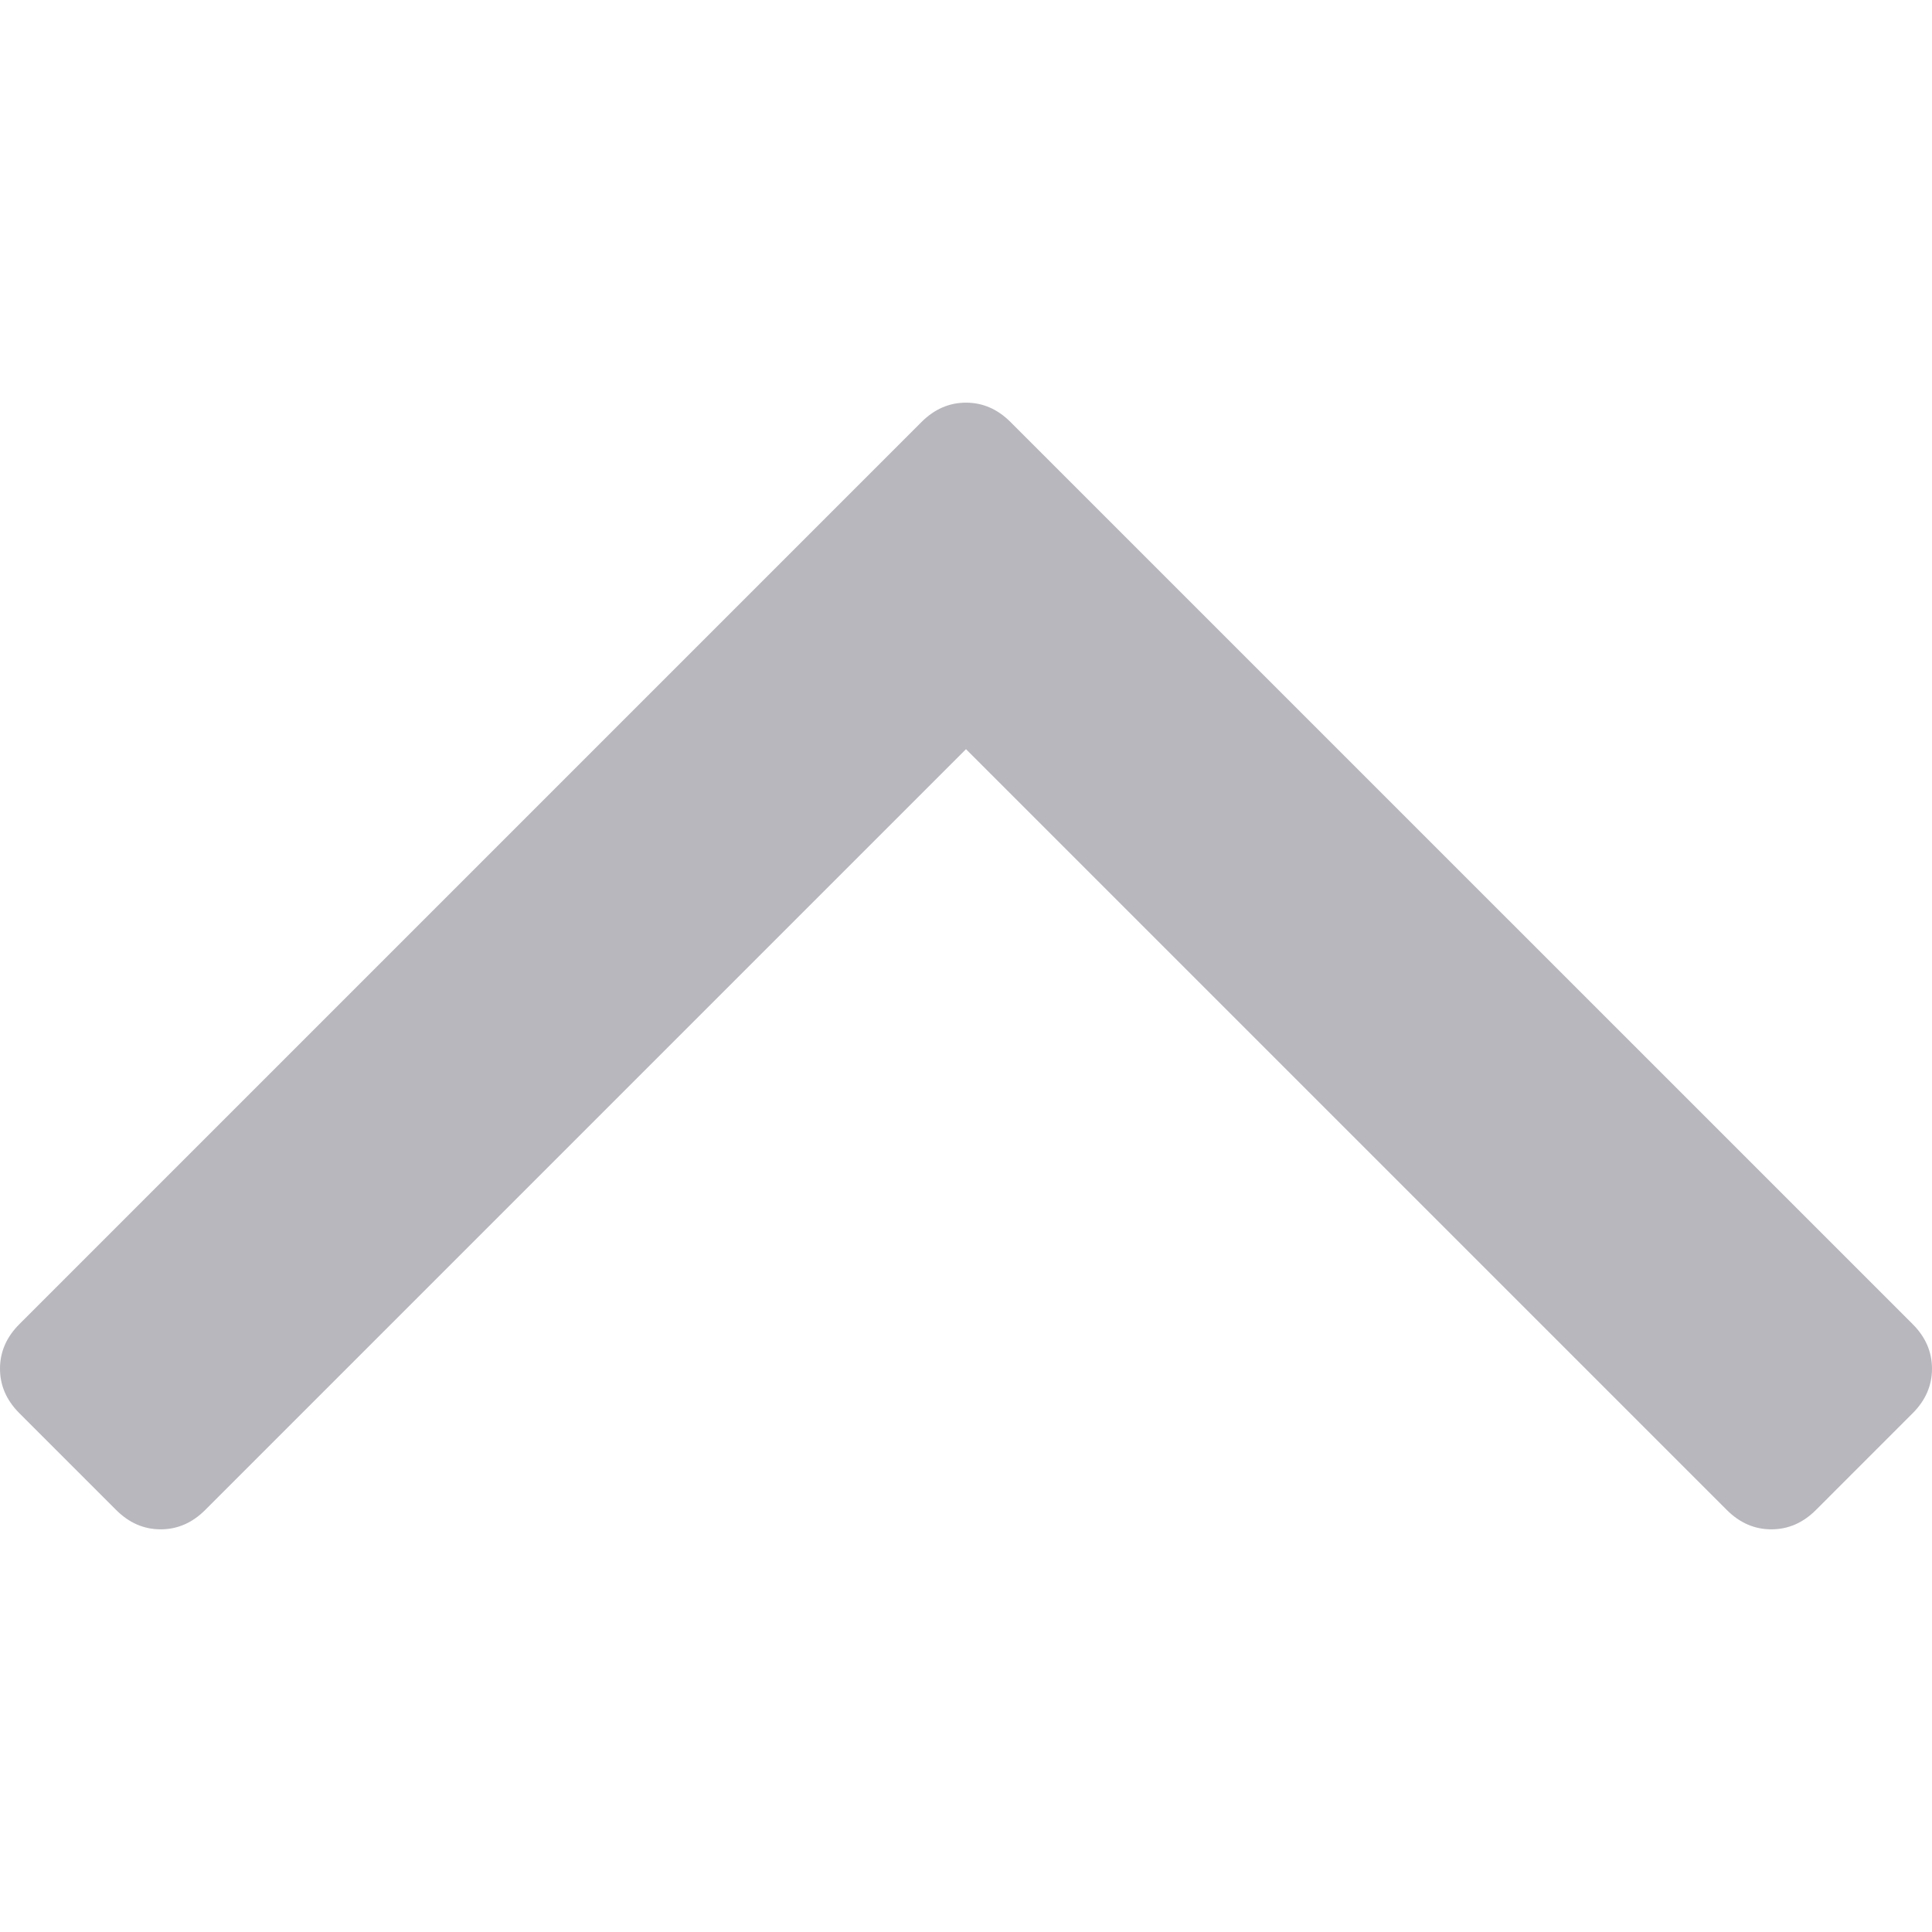
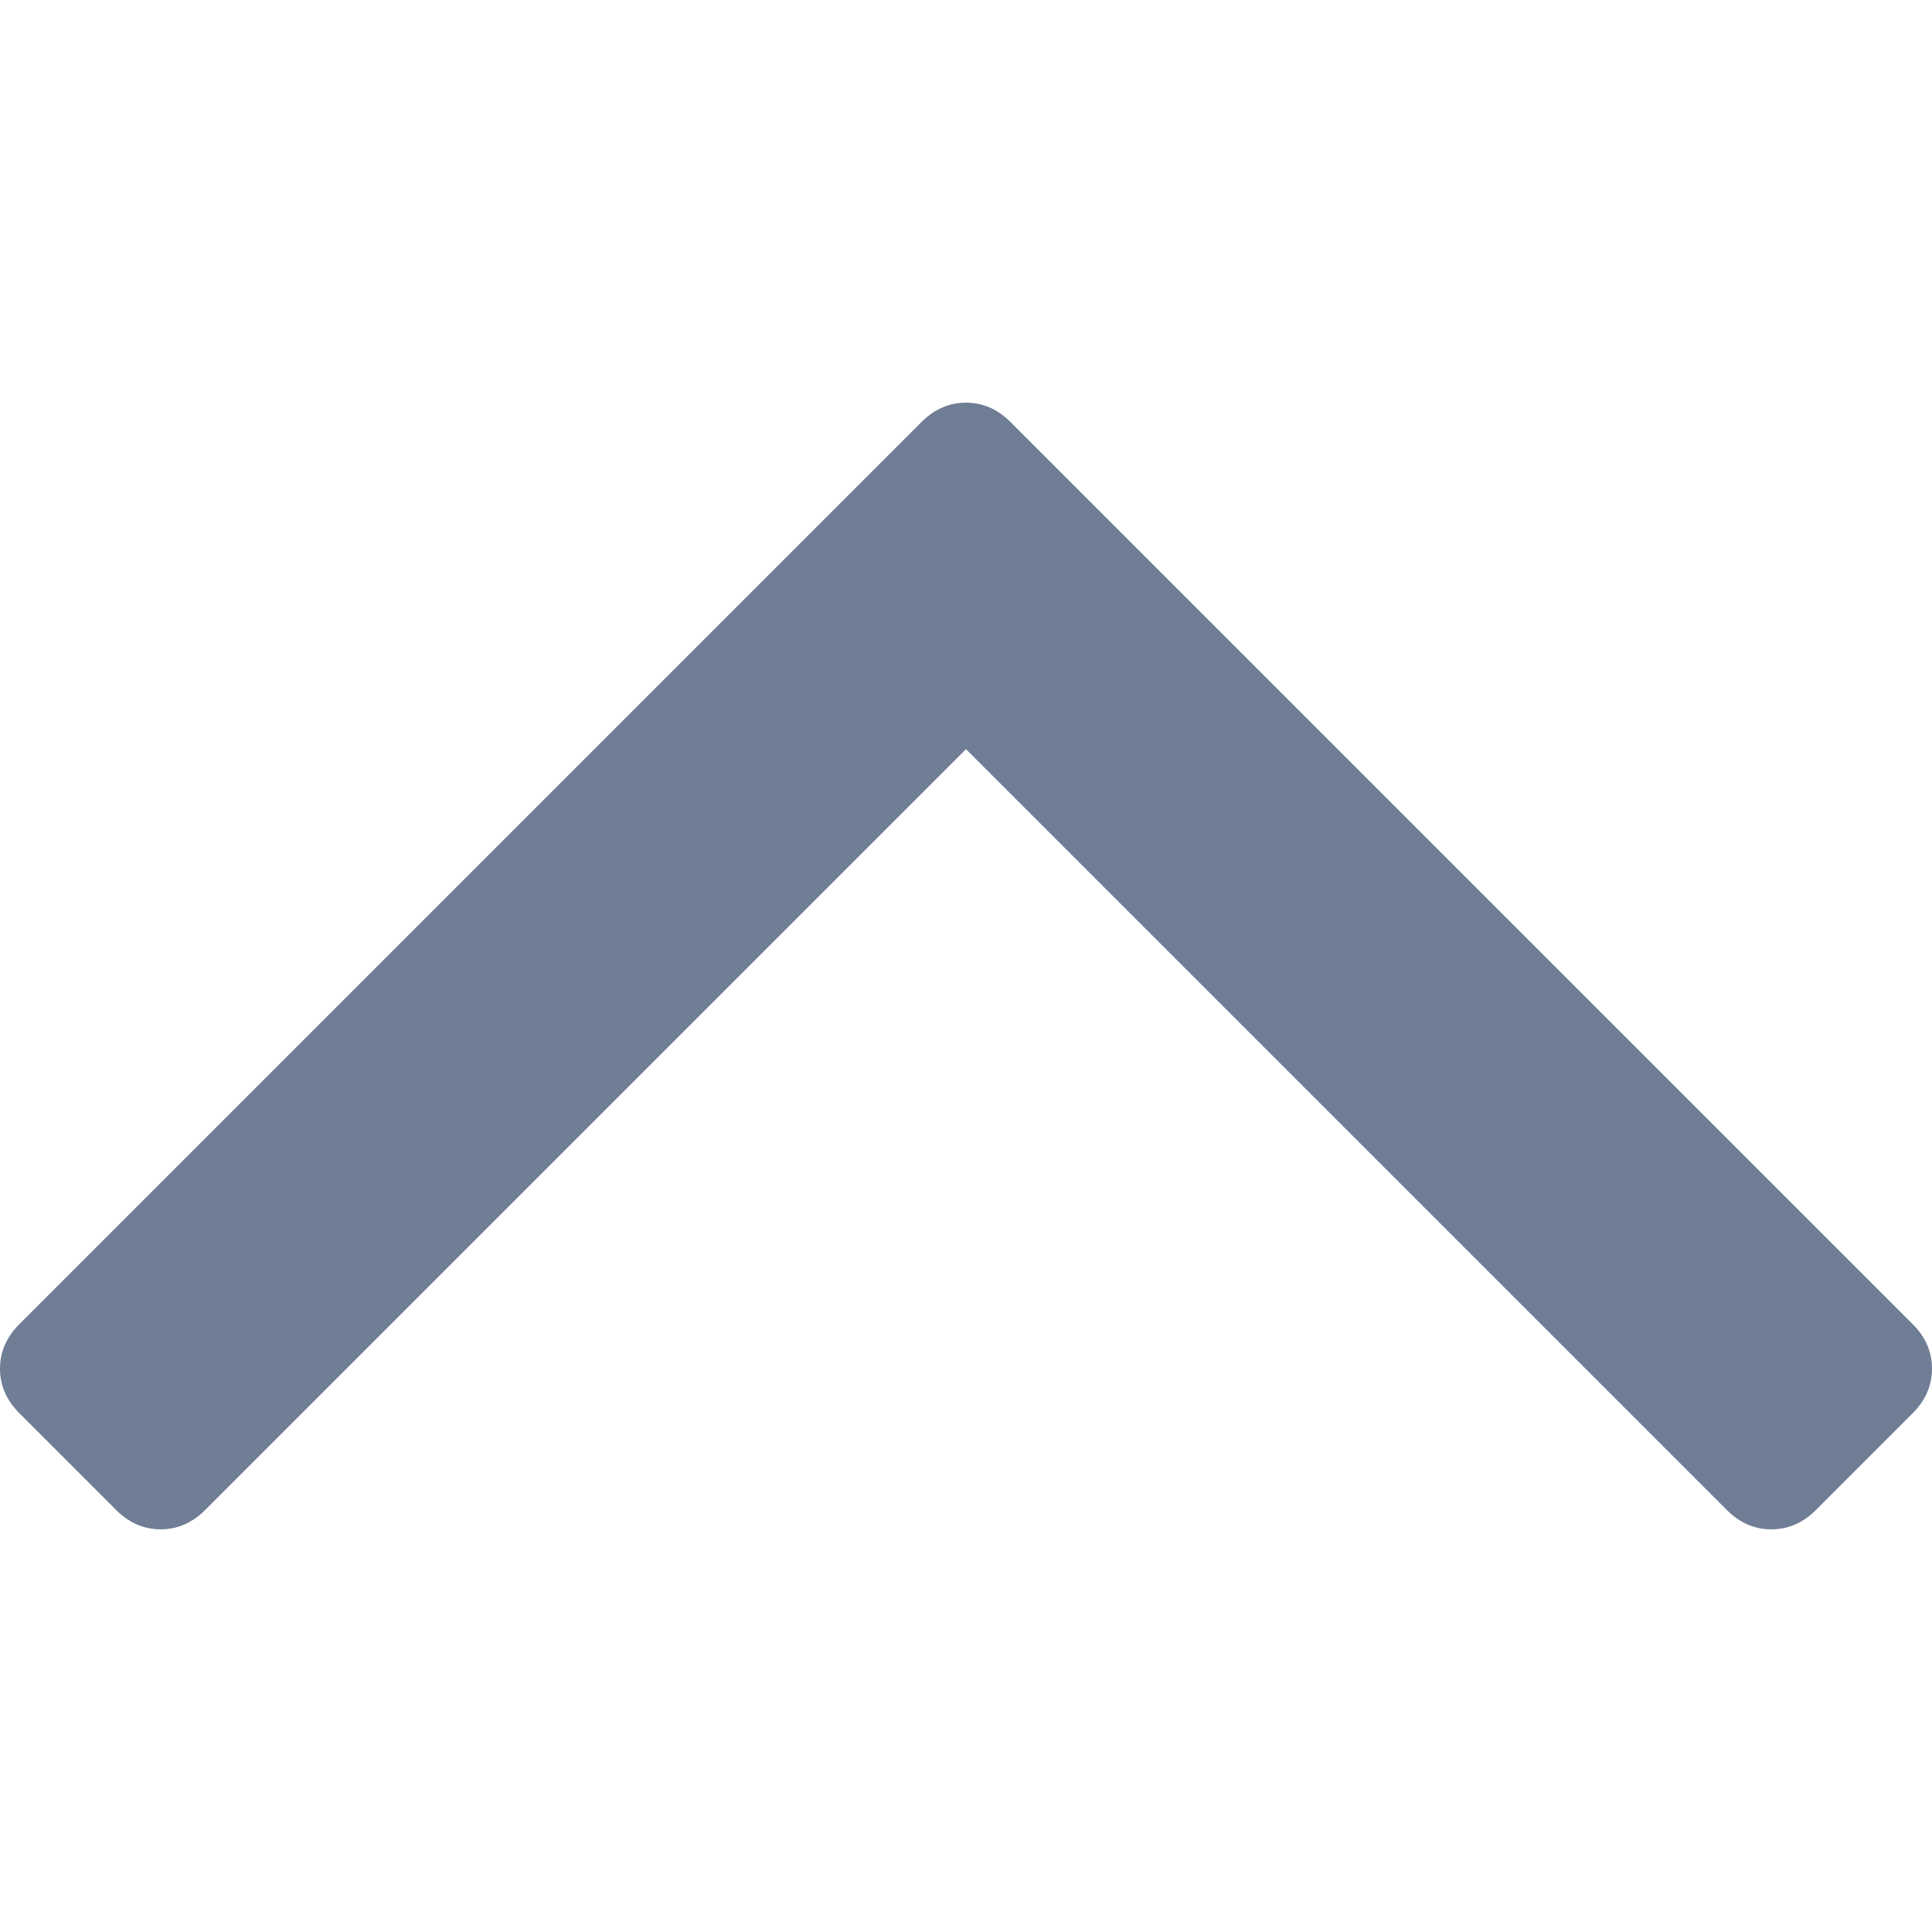
- <svg xmlns="http://www.w3.org/2000/svg" version="1.1" id="Capa_1" x="0px" y="0px" width="512px" height="512px" viewBox="0 0 284.929 284.929" style="enable-background:new 0 0 284.929 284.929;" xml:space="preserve">
+ <svg xmlns="http://www.w3.org/2000/svg" version="1.1" id="Capa_1" x="0px" y="0px" width="512px" height="512px" viewBox="0 0 284.929 284.929" style="enable-background:new 0 0 284.929 284.929;" xml:space="preserve" class="">
  <g>
    <g>
-       <path d="M282.082,195.285L149.028,62.24c-1.901-1.903-4.088-2.856-6.562-2.856s-4.665,0.953-6.567,2.856L2.856,195.285   C0.95,197.191,0,199.378,0,201.853c0,2.474,0.953,4.664,2.856,6.566l14.272,14.271c1.903,1.903,4.093,2.854,6.567,2.854   c2.474,0,4.664-0.951,6.567-2.854l112.204-112.202l112.208,112.209c1.902,1.903,4.093,2.848,6.563,2.848   c2.478,0,4.668-0.951,6.57-2.848l14.274-14.277c1.902-1.902,2.847-4.093,2.847-6.566   C284.929,199.378,283.984,197.188,282.082,195.285z" data-original="#000000" class="active-path" data-old_color="#000000fill:#000000fill:#000000fill:#000000fill:#A02828fill:#A02828fill:#A02828fill:#000000fill:#210202fill:#210202fill:#210202fill:#000000fill:#000000fill:#000000fill:#000000fill:#b8b7bdfill:#B8B7BDfill:#000000fill:#000000fill:#000000fill:#000000fill:#000000fill:#000000fill:#000000fill:#000000fill:#000000fill:#000000fill:#000000fill:#000000fill:#000000fill:#000000fill:#000000fill:#000000fill:#000000" fill="#b8b7bd" />
+       <path d="M282.082,195.285L149.028,62.24c-1.901-1.903-4.088-2.856-6.562-2.856s-4.665,0.953-6.567,2.856L2.856,195.285   C0.95,197.191,0,199.378,0,201.853c0,2.474,0.953,4.664,2.856,6.566l14.272,14.271c1.903,1.903,4.093,2.854,6.567,2.854   c2.474,0,4.664-0.951,6.567-2.854l112.204-112.202l112.208,112.209c1.902,1.903,4.093,2.848,6.563,2.848   c2.478,0,4.668-0.951,6.57-2.848l14.274-14.277c1.902-1.902,2.847-4.093,2.847-6.566   C284.929,199.378,283.984,197.188,282.082,195.285z" data-original="#000000" class="active-path" data-old_color="#000000fill:#000000fill:#000000fill:#000000fill:#000000fill:#000000fill:#000000fill:#000000fill:#000000fill:#000000fill:#000000fill:#000000fill:#000000fill:#000000fill:#000000fill:#000000fill:#000000fill:#000000fill:#000000fill:#000000fill:#000000fill:#000000fill:#000000fill:#000000fill:#000000fill:#000000fill:#000000fill:#000000fill:#000000fill:#000000fill:#000000fill:#000000fill:#000000fill:#000000fill:#8E5D5Dfill:#8E5D5Dfill:#8E5D5Dfill:#000000fill:#000000fill:#000000fill:#000000fill:#000000fill:#000000fill:#000000fill:#000000fill:#000000fill:#000000fill:#000000fill:#000000fill:#000000fill:#000000fill:#000000fill:#000000fill:#000000fill:#000000fill:#000000fill:#000000fill:#000000fill:#000000fill:#000000fill:#000000fill:#000000fill:#000000fill:#000000fill:#000000fill:#000000fill:#000000fill:#6f7e95fill:#6F7E95fill:#000000fill:#000000fill:#000000fill:#000000fill:#000000fill:#000000fill:#000000fill:#000000fill:#000000fill:#000000fill:#000000fill:#000000fill:#000000" fill="#6f7e95" />
    </g>
  </g>
</svg>
